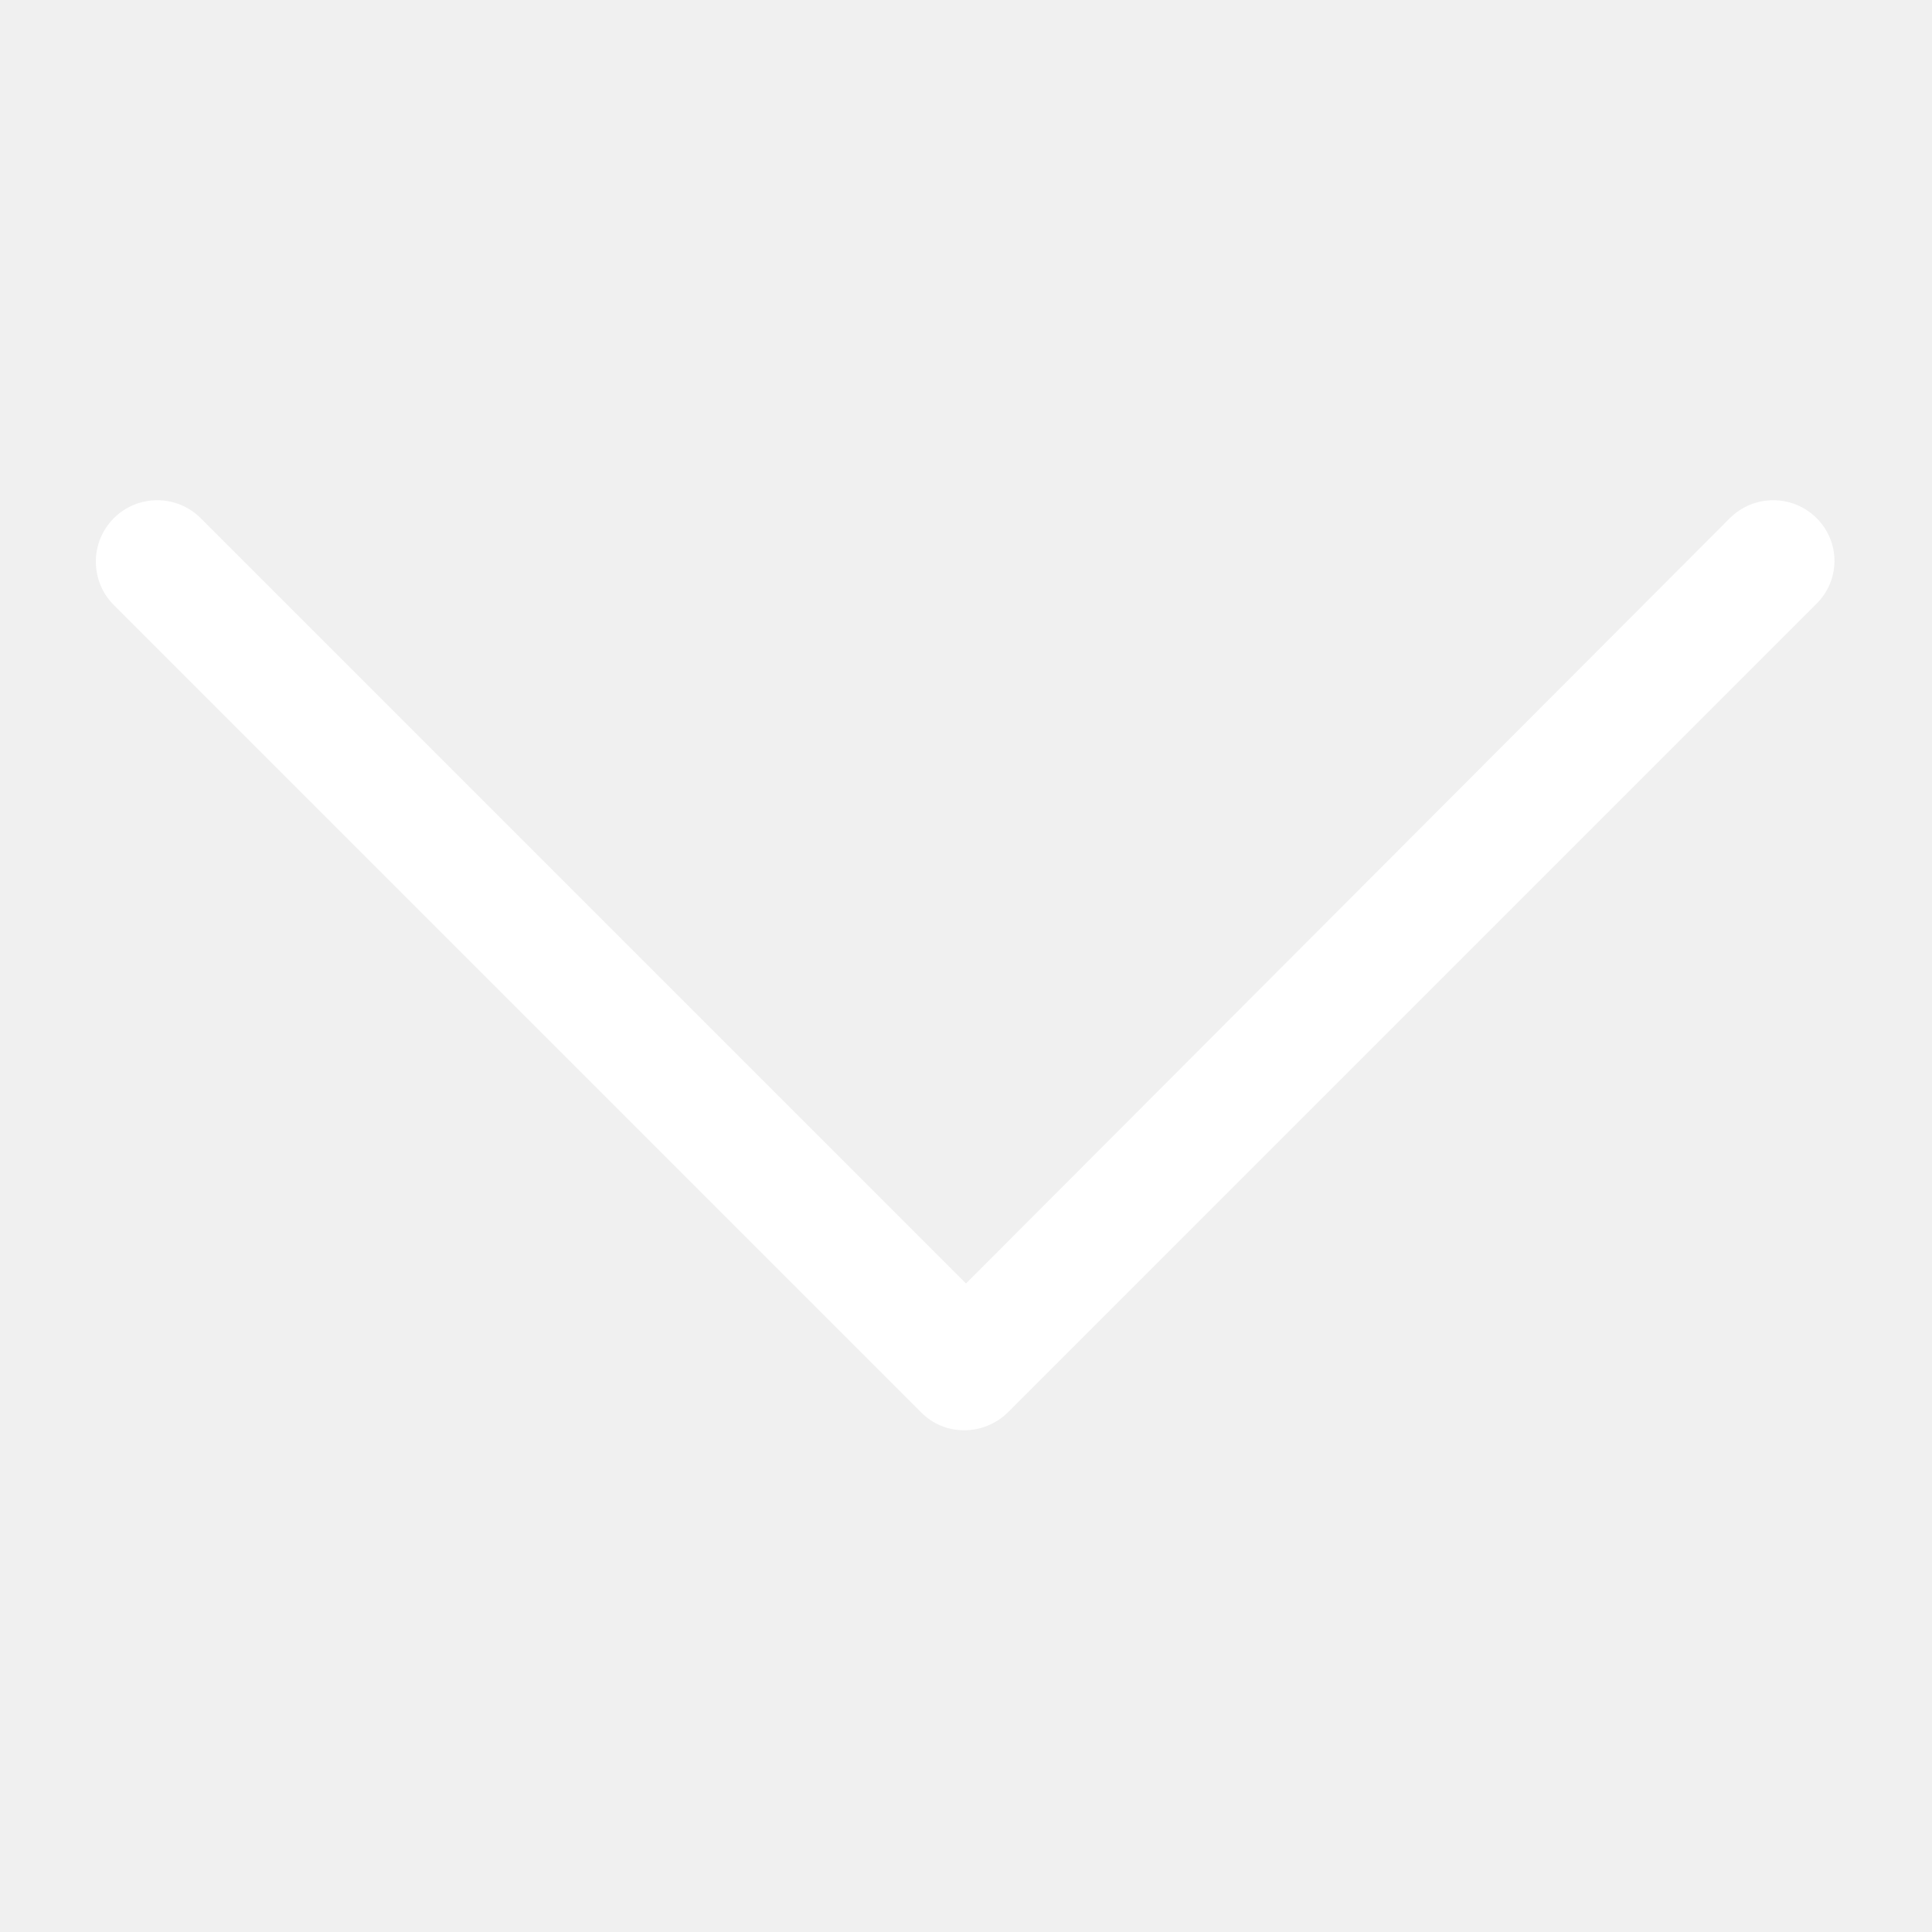
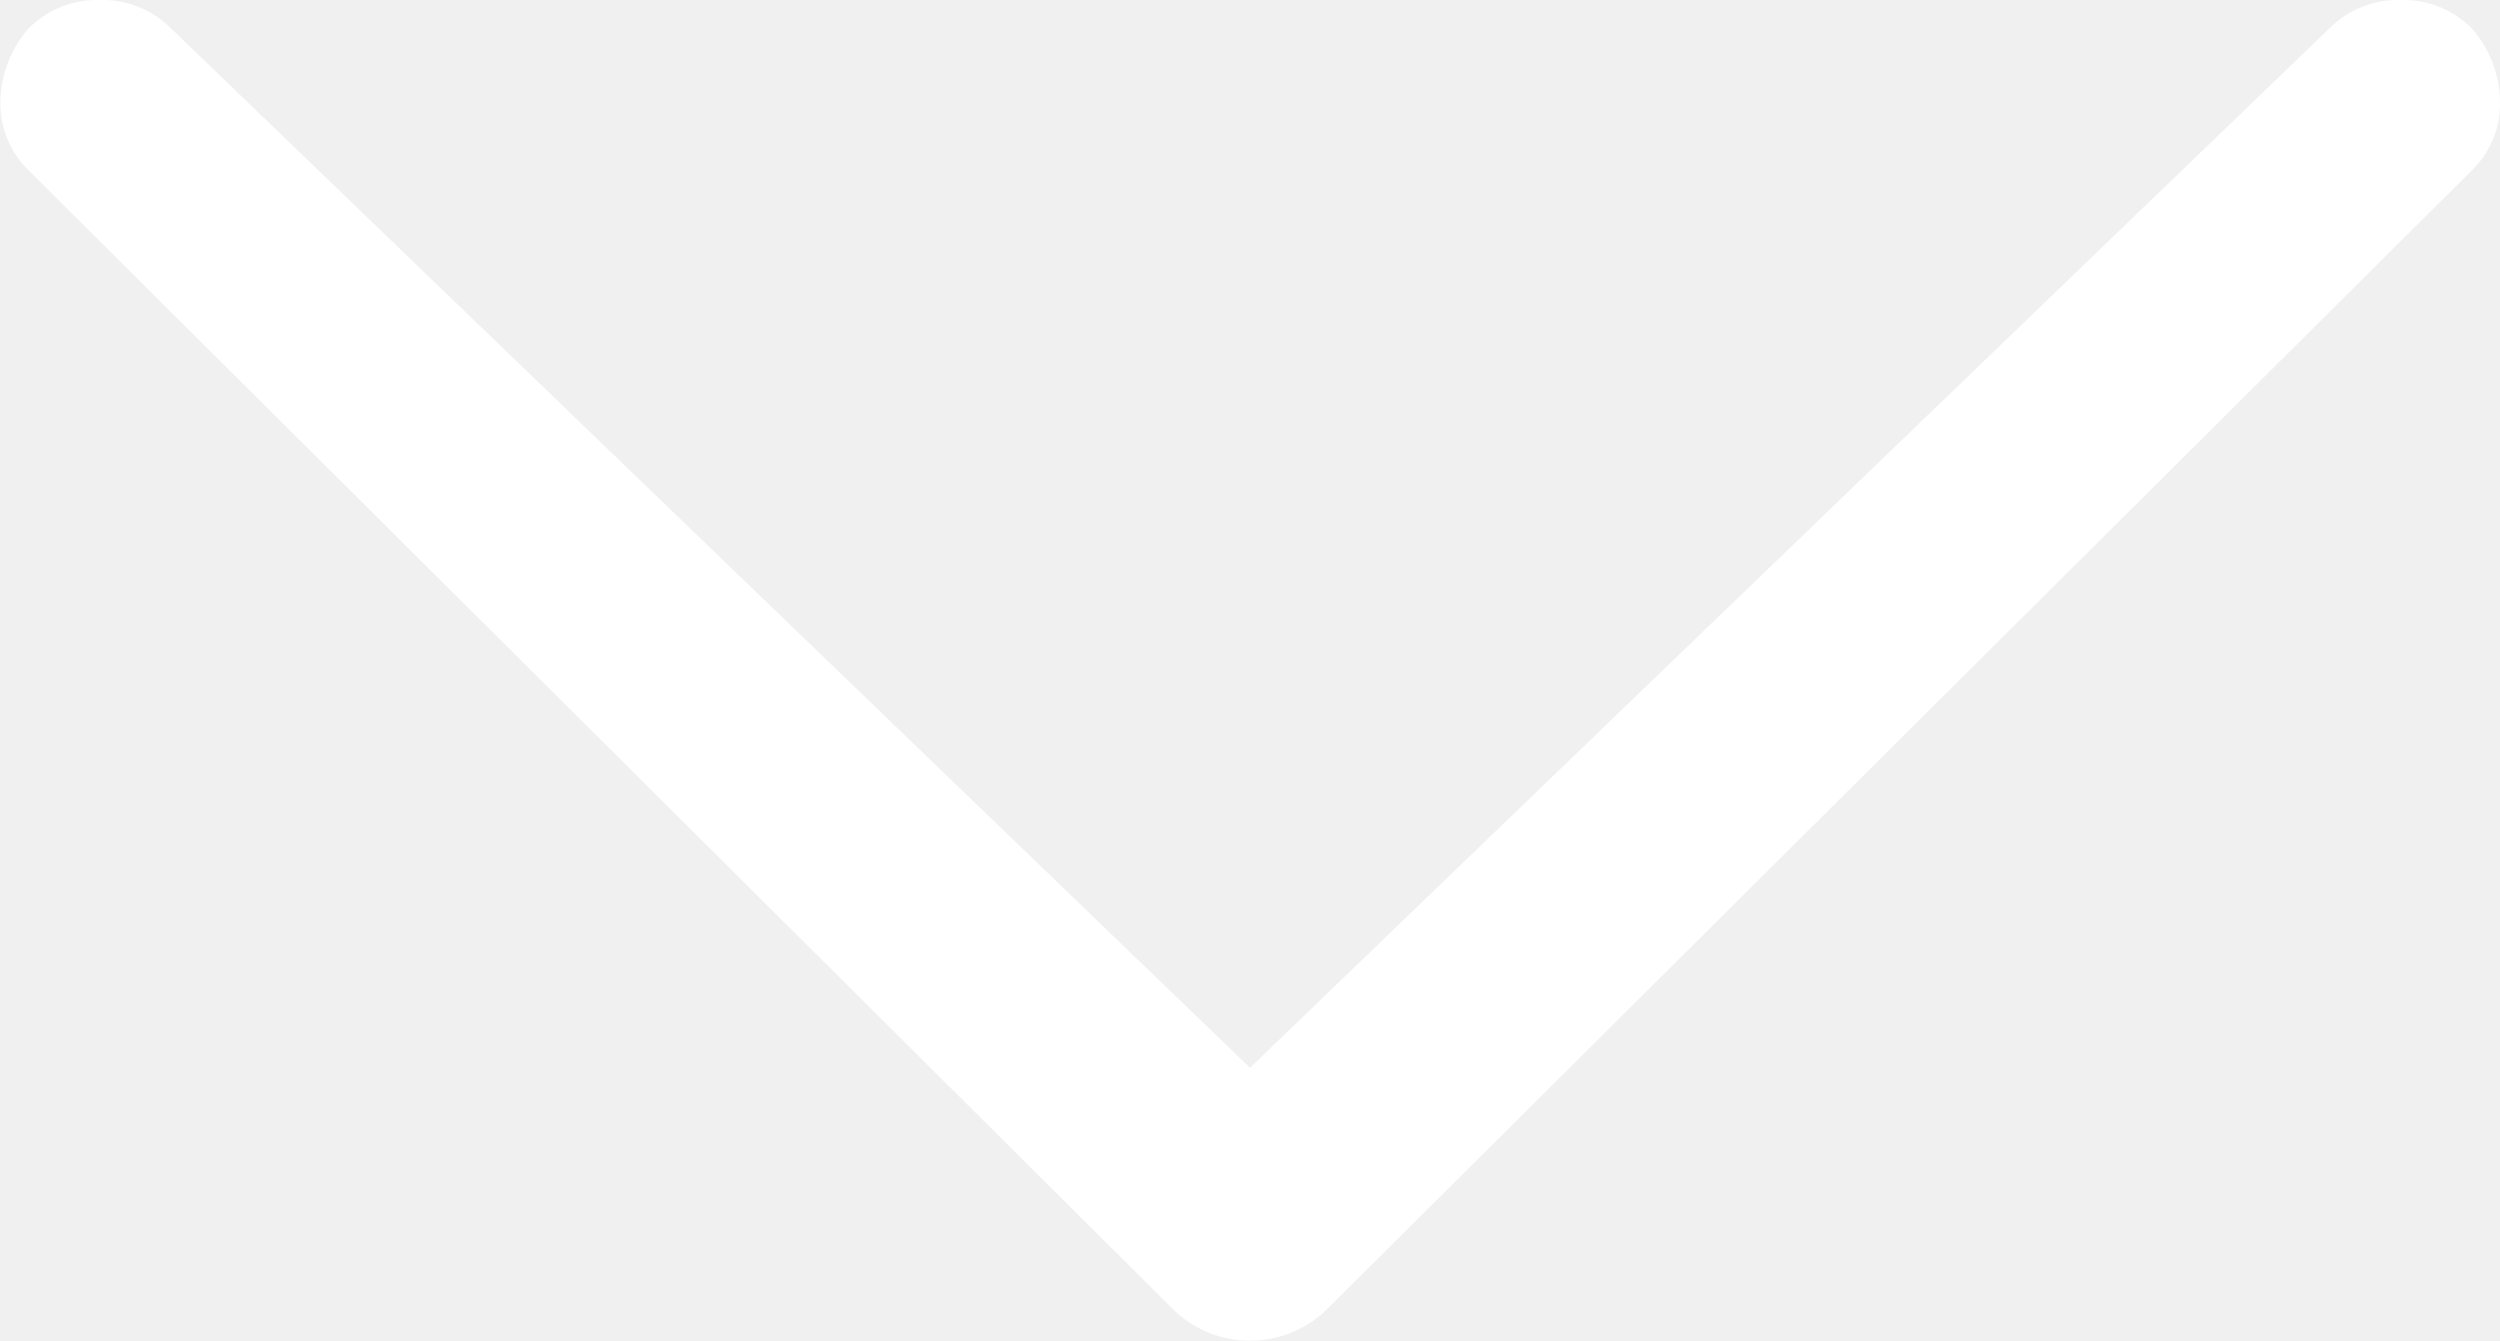
- <svg xmlns="http://www.w3.org/2000/svg" version="1.1" viewBox="0 0 129 129" enable-background="new 0 0 129 129" width="512px" height="512px">
-   <g>
-     <path d="m121.3,34.6c-1.6-1.6-4.2-1.6-5.8,0l-51,51.1-51.1-51.1c-1.6-1.6-4.2-1.6-5.8,0-1.6,1.6-1.6,4.2 0,5.8l53.9,53.9c0.8,0.8 1.8,1.2 2.9,1.2 1,0 2.1-0.4 2.9-1.2l53.9-53.9c1.7-1.6 1.7-4.2 0.1-5.8z" fill="white" />
-   </g>
+ <svg xmlns="http://www.w3.org/2000/svg" viewBox="0 0 61.88 33.19">
+   <path d="M60.34,19.41a2.39,2.39,0,0,1,1.76.7,2.8,2.8,0,0,1,.7,1.83,2.29,2.29,0,0,1-.7,1.69L33.69,51.89a2.73,2.73,0,0,1-3.66,0L1.63,23.63a2.3,2.3,0,0,1-.7-1.69,2.81,2.81,0,0,1,.7-1.83,2.39,2.39,0,0,1,1.76-.7,2.39,2.39,0,0,1,1.76.7L31.86,45.84,58.58,20.11A2.39,2.39,0,0,1,60.34,19.41Z" transform="translate(-0.92 -19.41)" fill="white" />
</svg>
